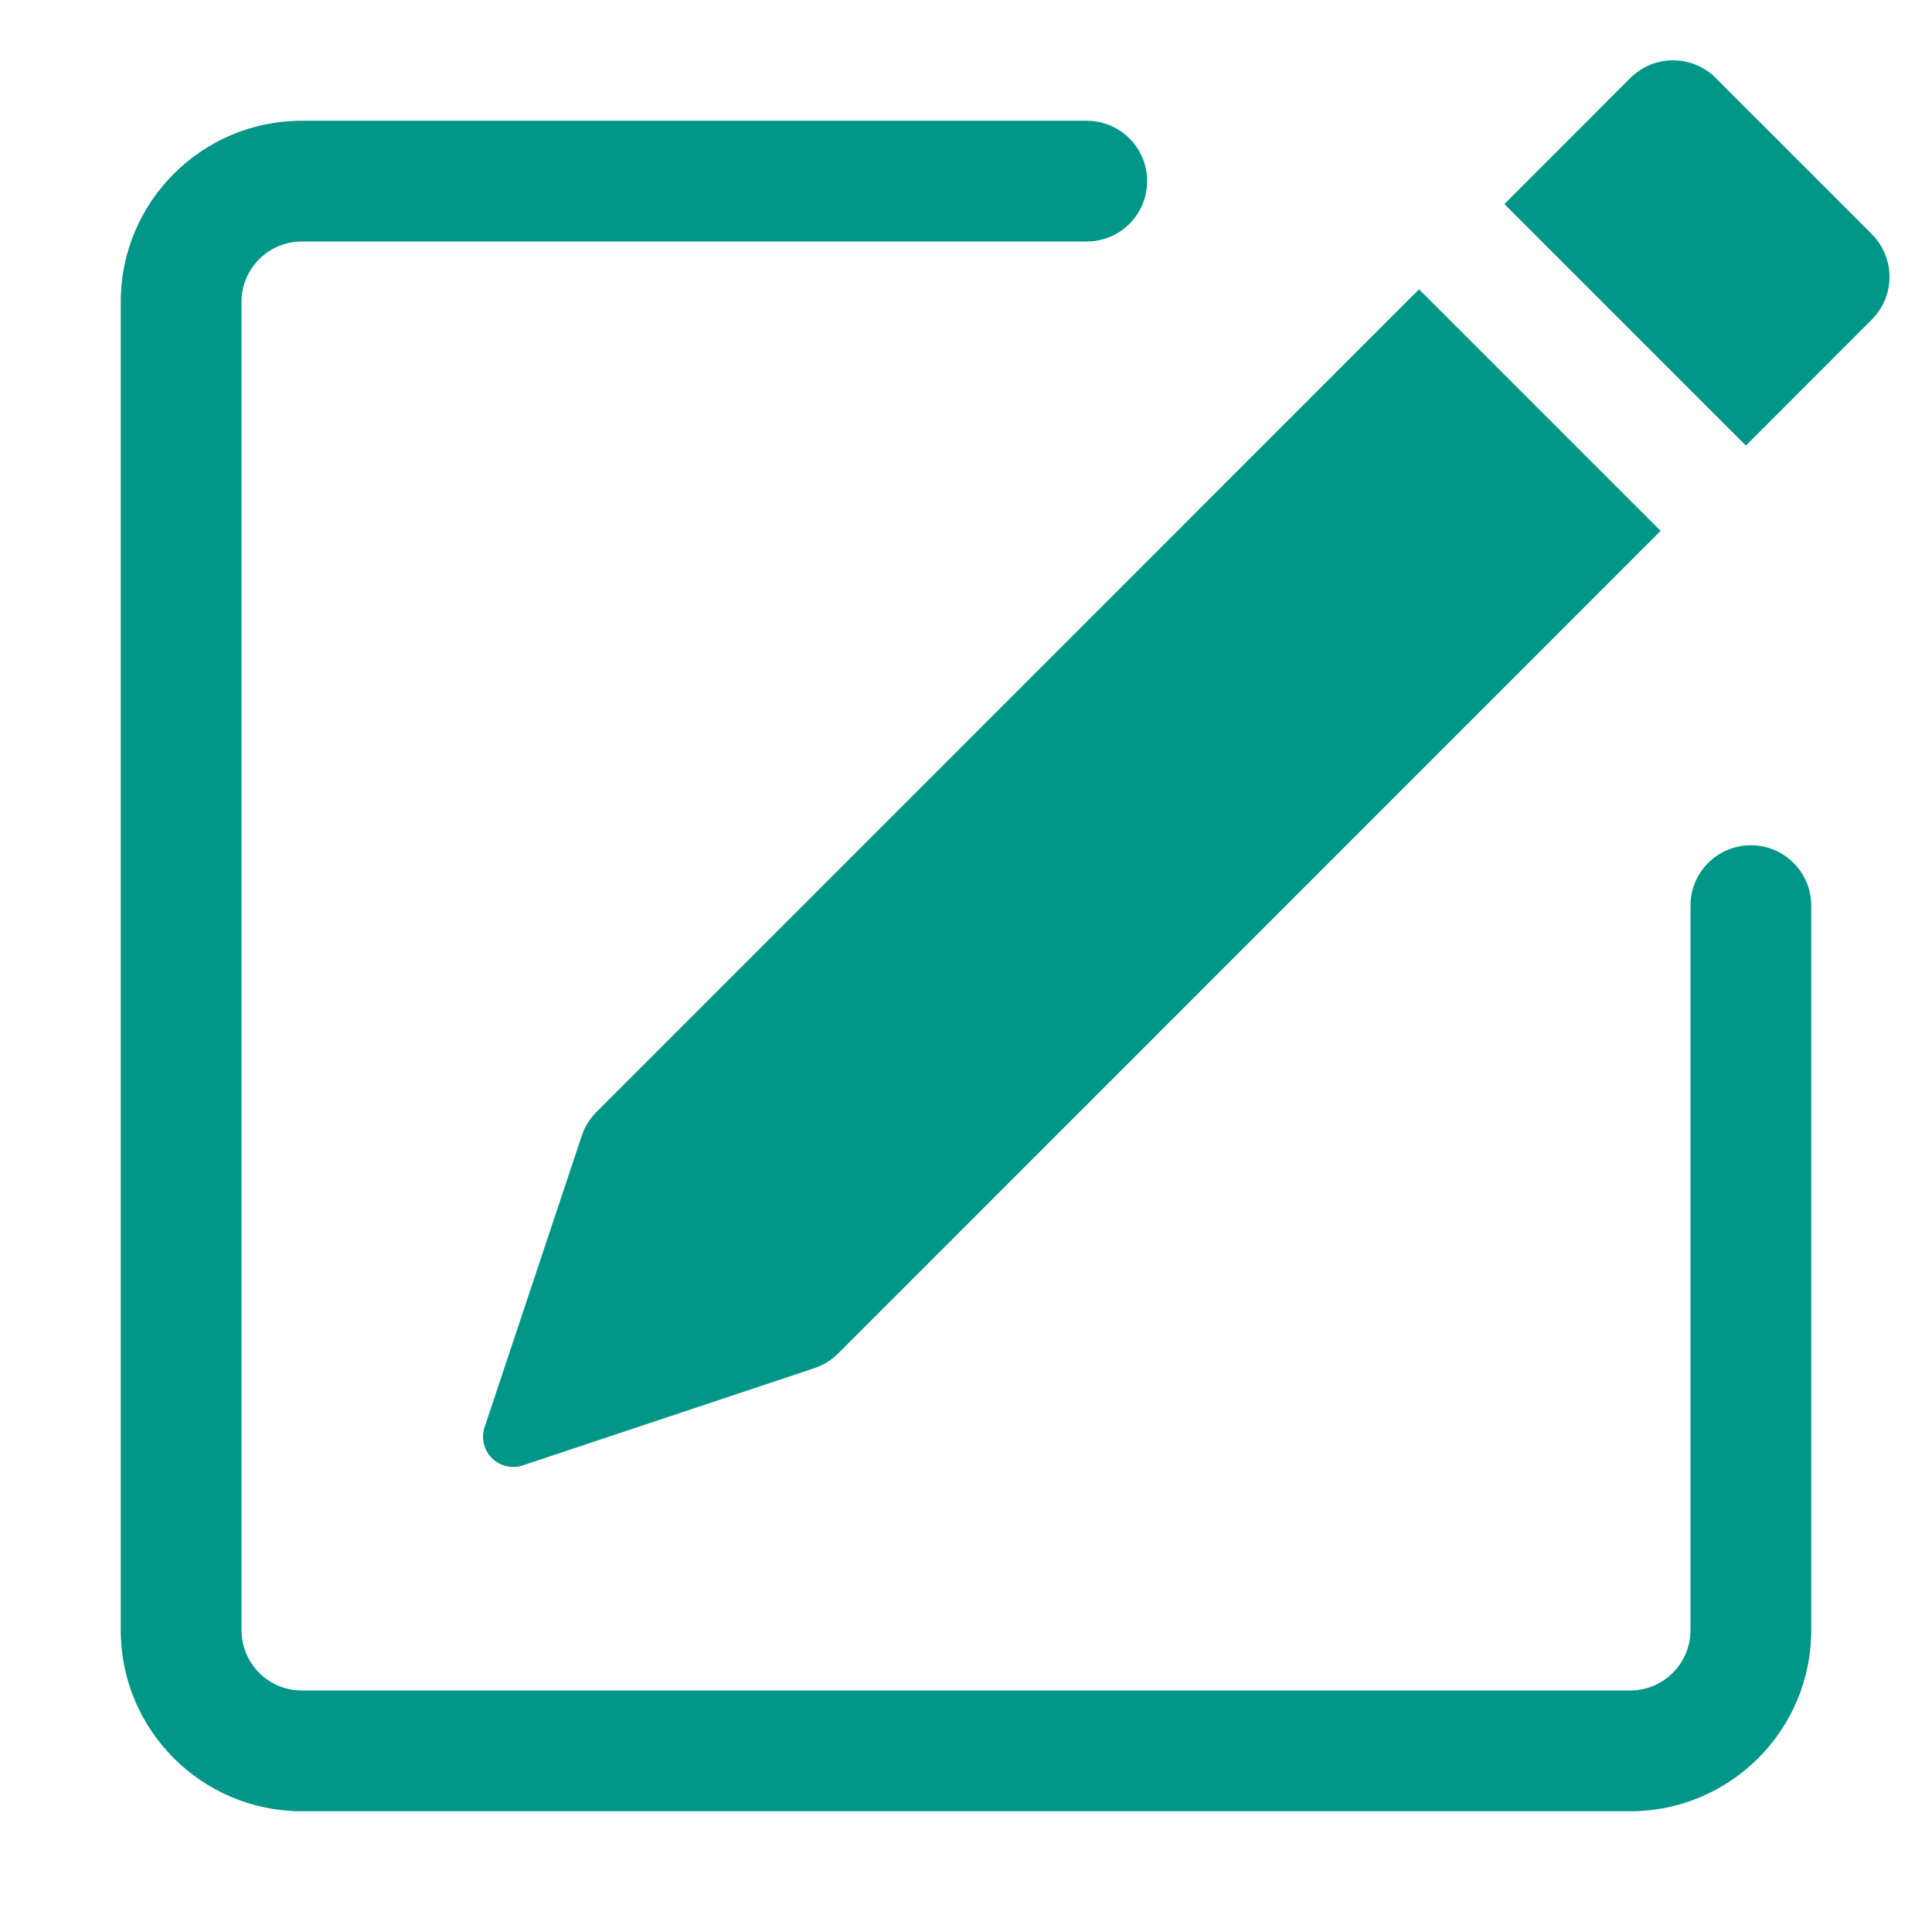
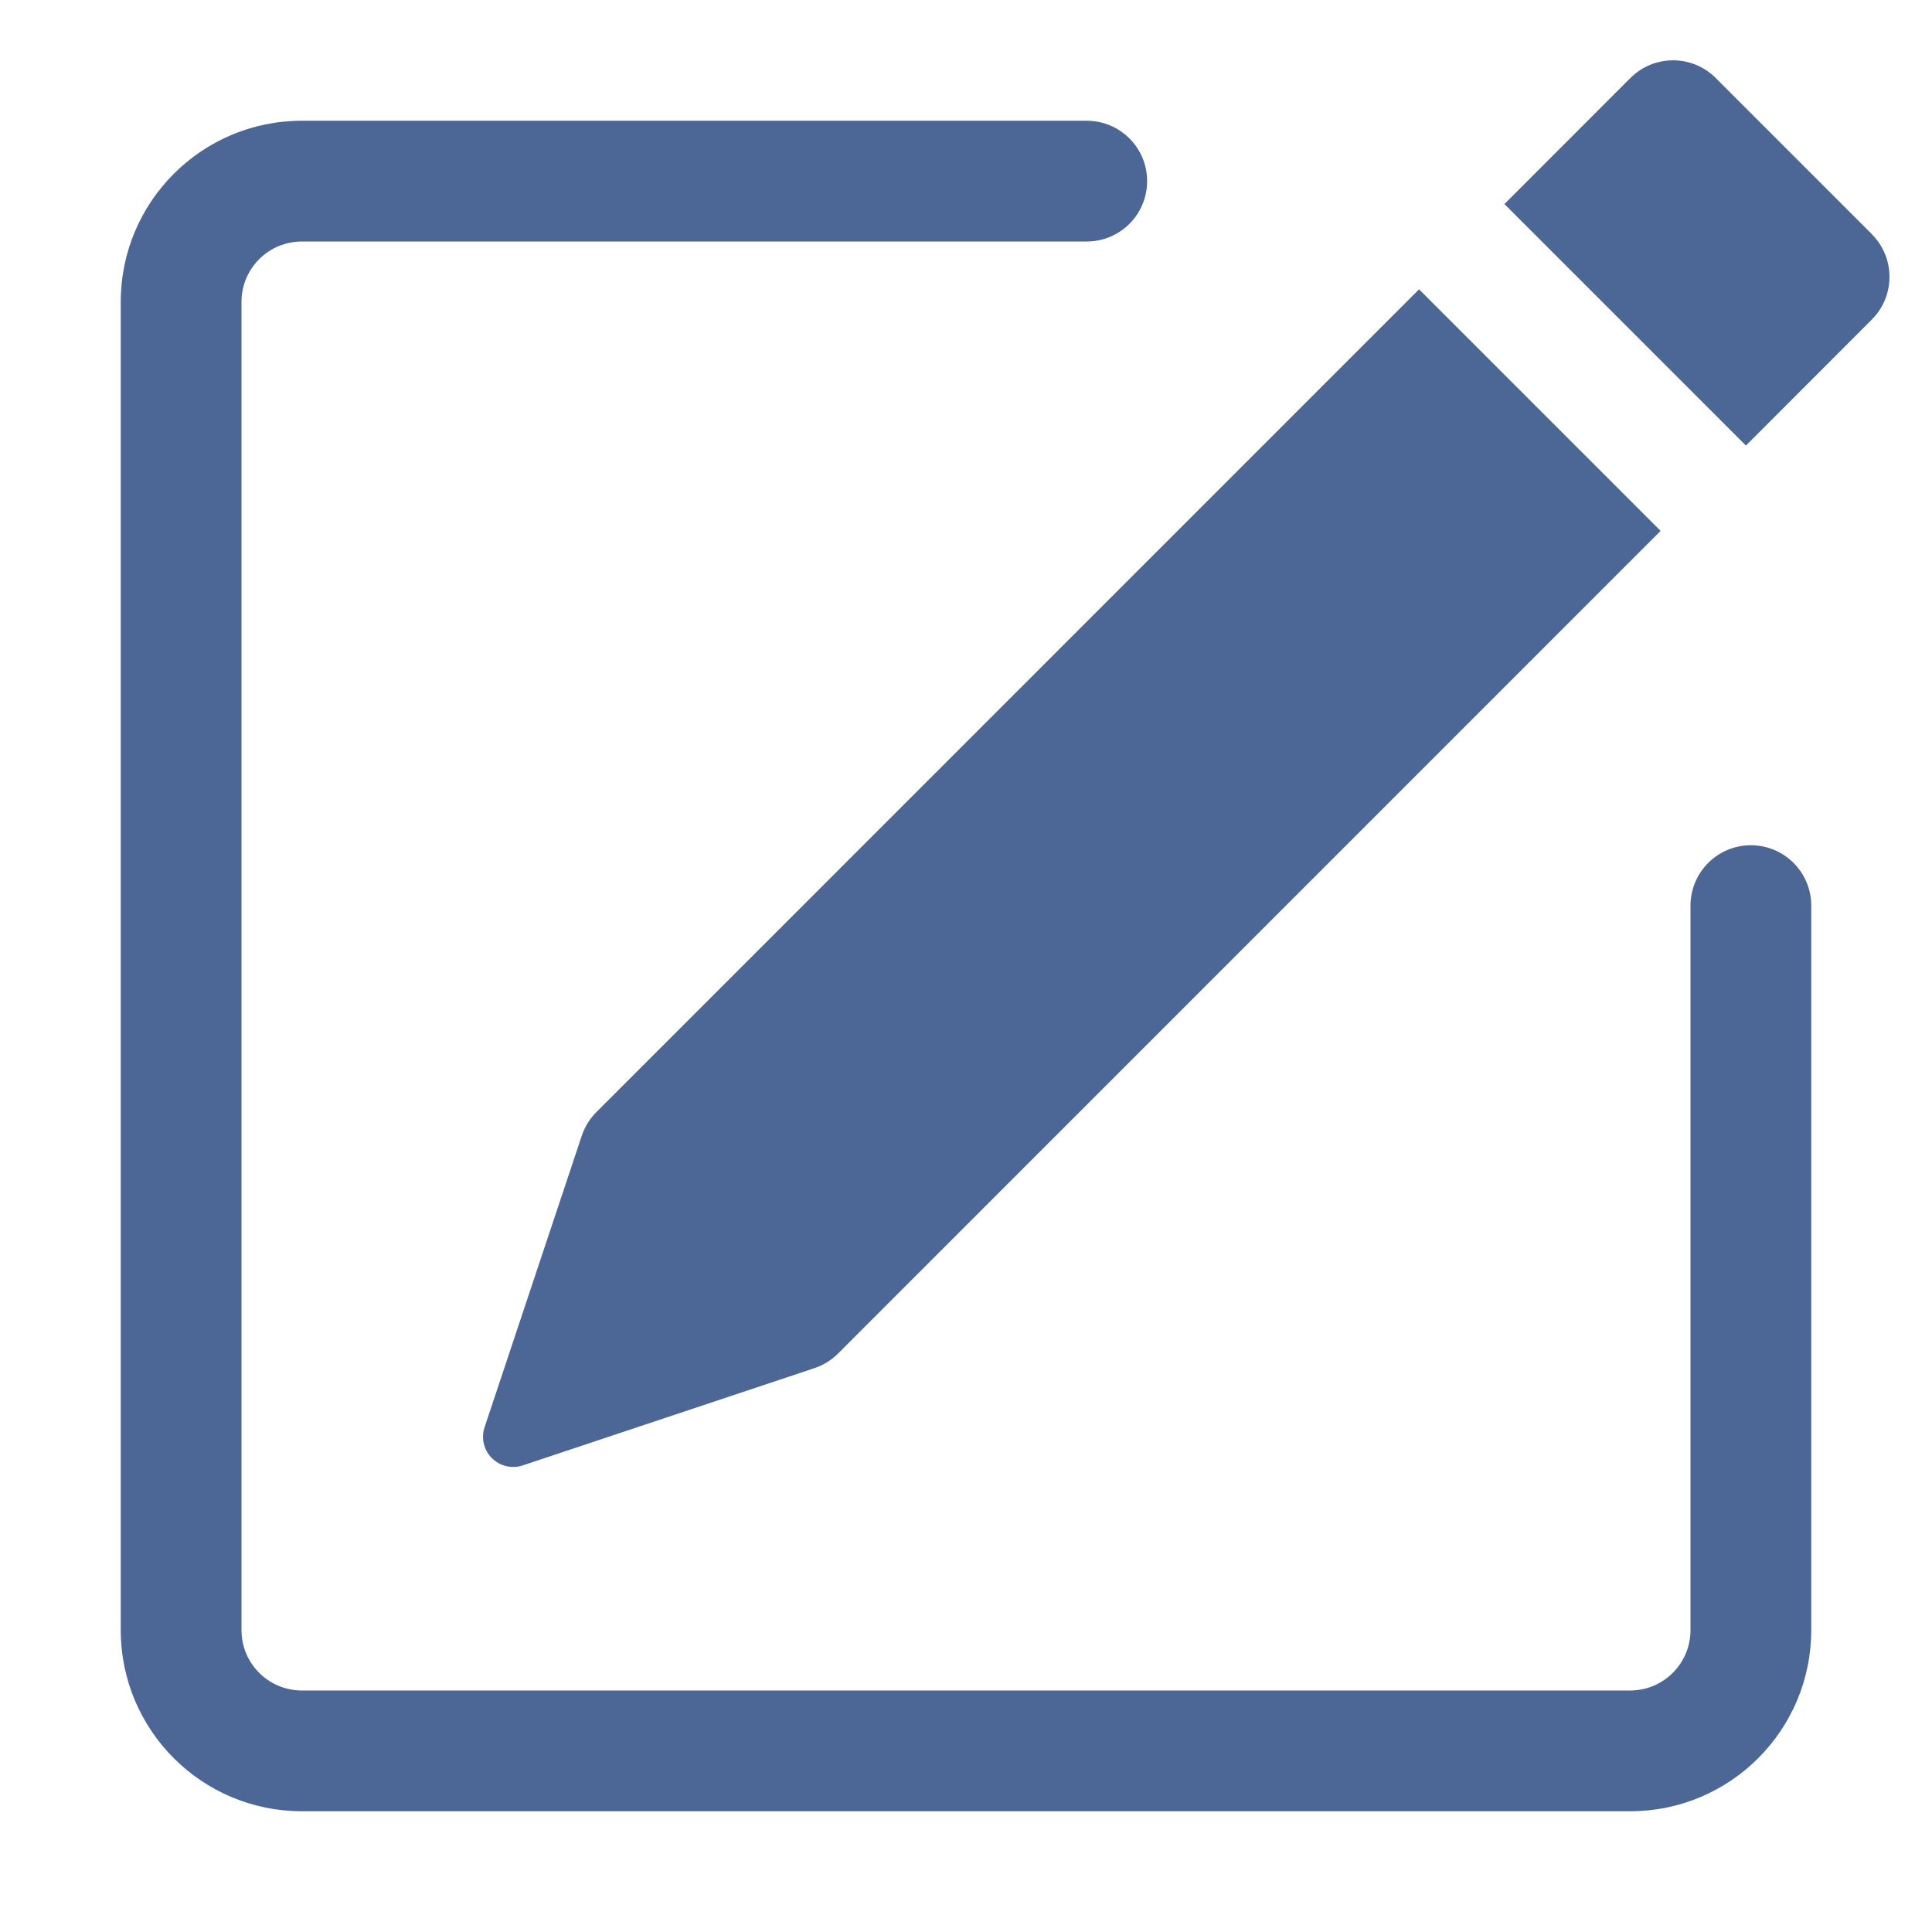
- <svg xmlns="http://www.w3.org/2000/svg" width="1em" height="1em" viewBox="0 0 16 16" class="bi bi-pencil-square" fill="#009688">
+ <svg xmlns="http://www.w3.org/2000/svg" width="1.4em" height="1.4em" viewBox="0 0 16 16" class="bi bi-pencil-square" fill="#4C6696">
  <path d="M15.502 1.94a.5.5 0 0 1 0 .706L14.459 3.69l-2-2L13.502.646a.5.5 0 0 1 .707 0l1.293 1.293zm-1.75 2.456l-2-2L4.939 9.21a.5.5 0 0 0-.121.196l-.805 2.414a.25.25 0 0 0 .316.316l2.414-.805a.5.5 0 0 0 .196-.12l6.813-6.814z" />
  <path fill-rule="evenodd" d="M1 13.5A1.5 1.5 0 0 0 2.5 15h11a1.5 1.5 0 0 0 1.5-1.5v-6a.5.5 0 0 0-1 0v6a.5.5 0 0 1-.5.5h-11a.5.5 0 0 1-.5-.5v-11a.5.5 0 0 1 .5-.5H9a.5.5 0 0 0 0-1H2.5A1.5 1.5 0 0 0 1 2.5v11z" />
</svg>
